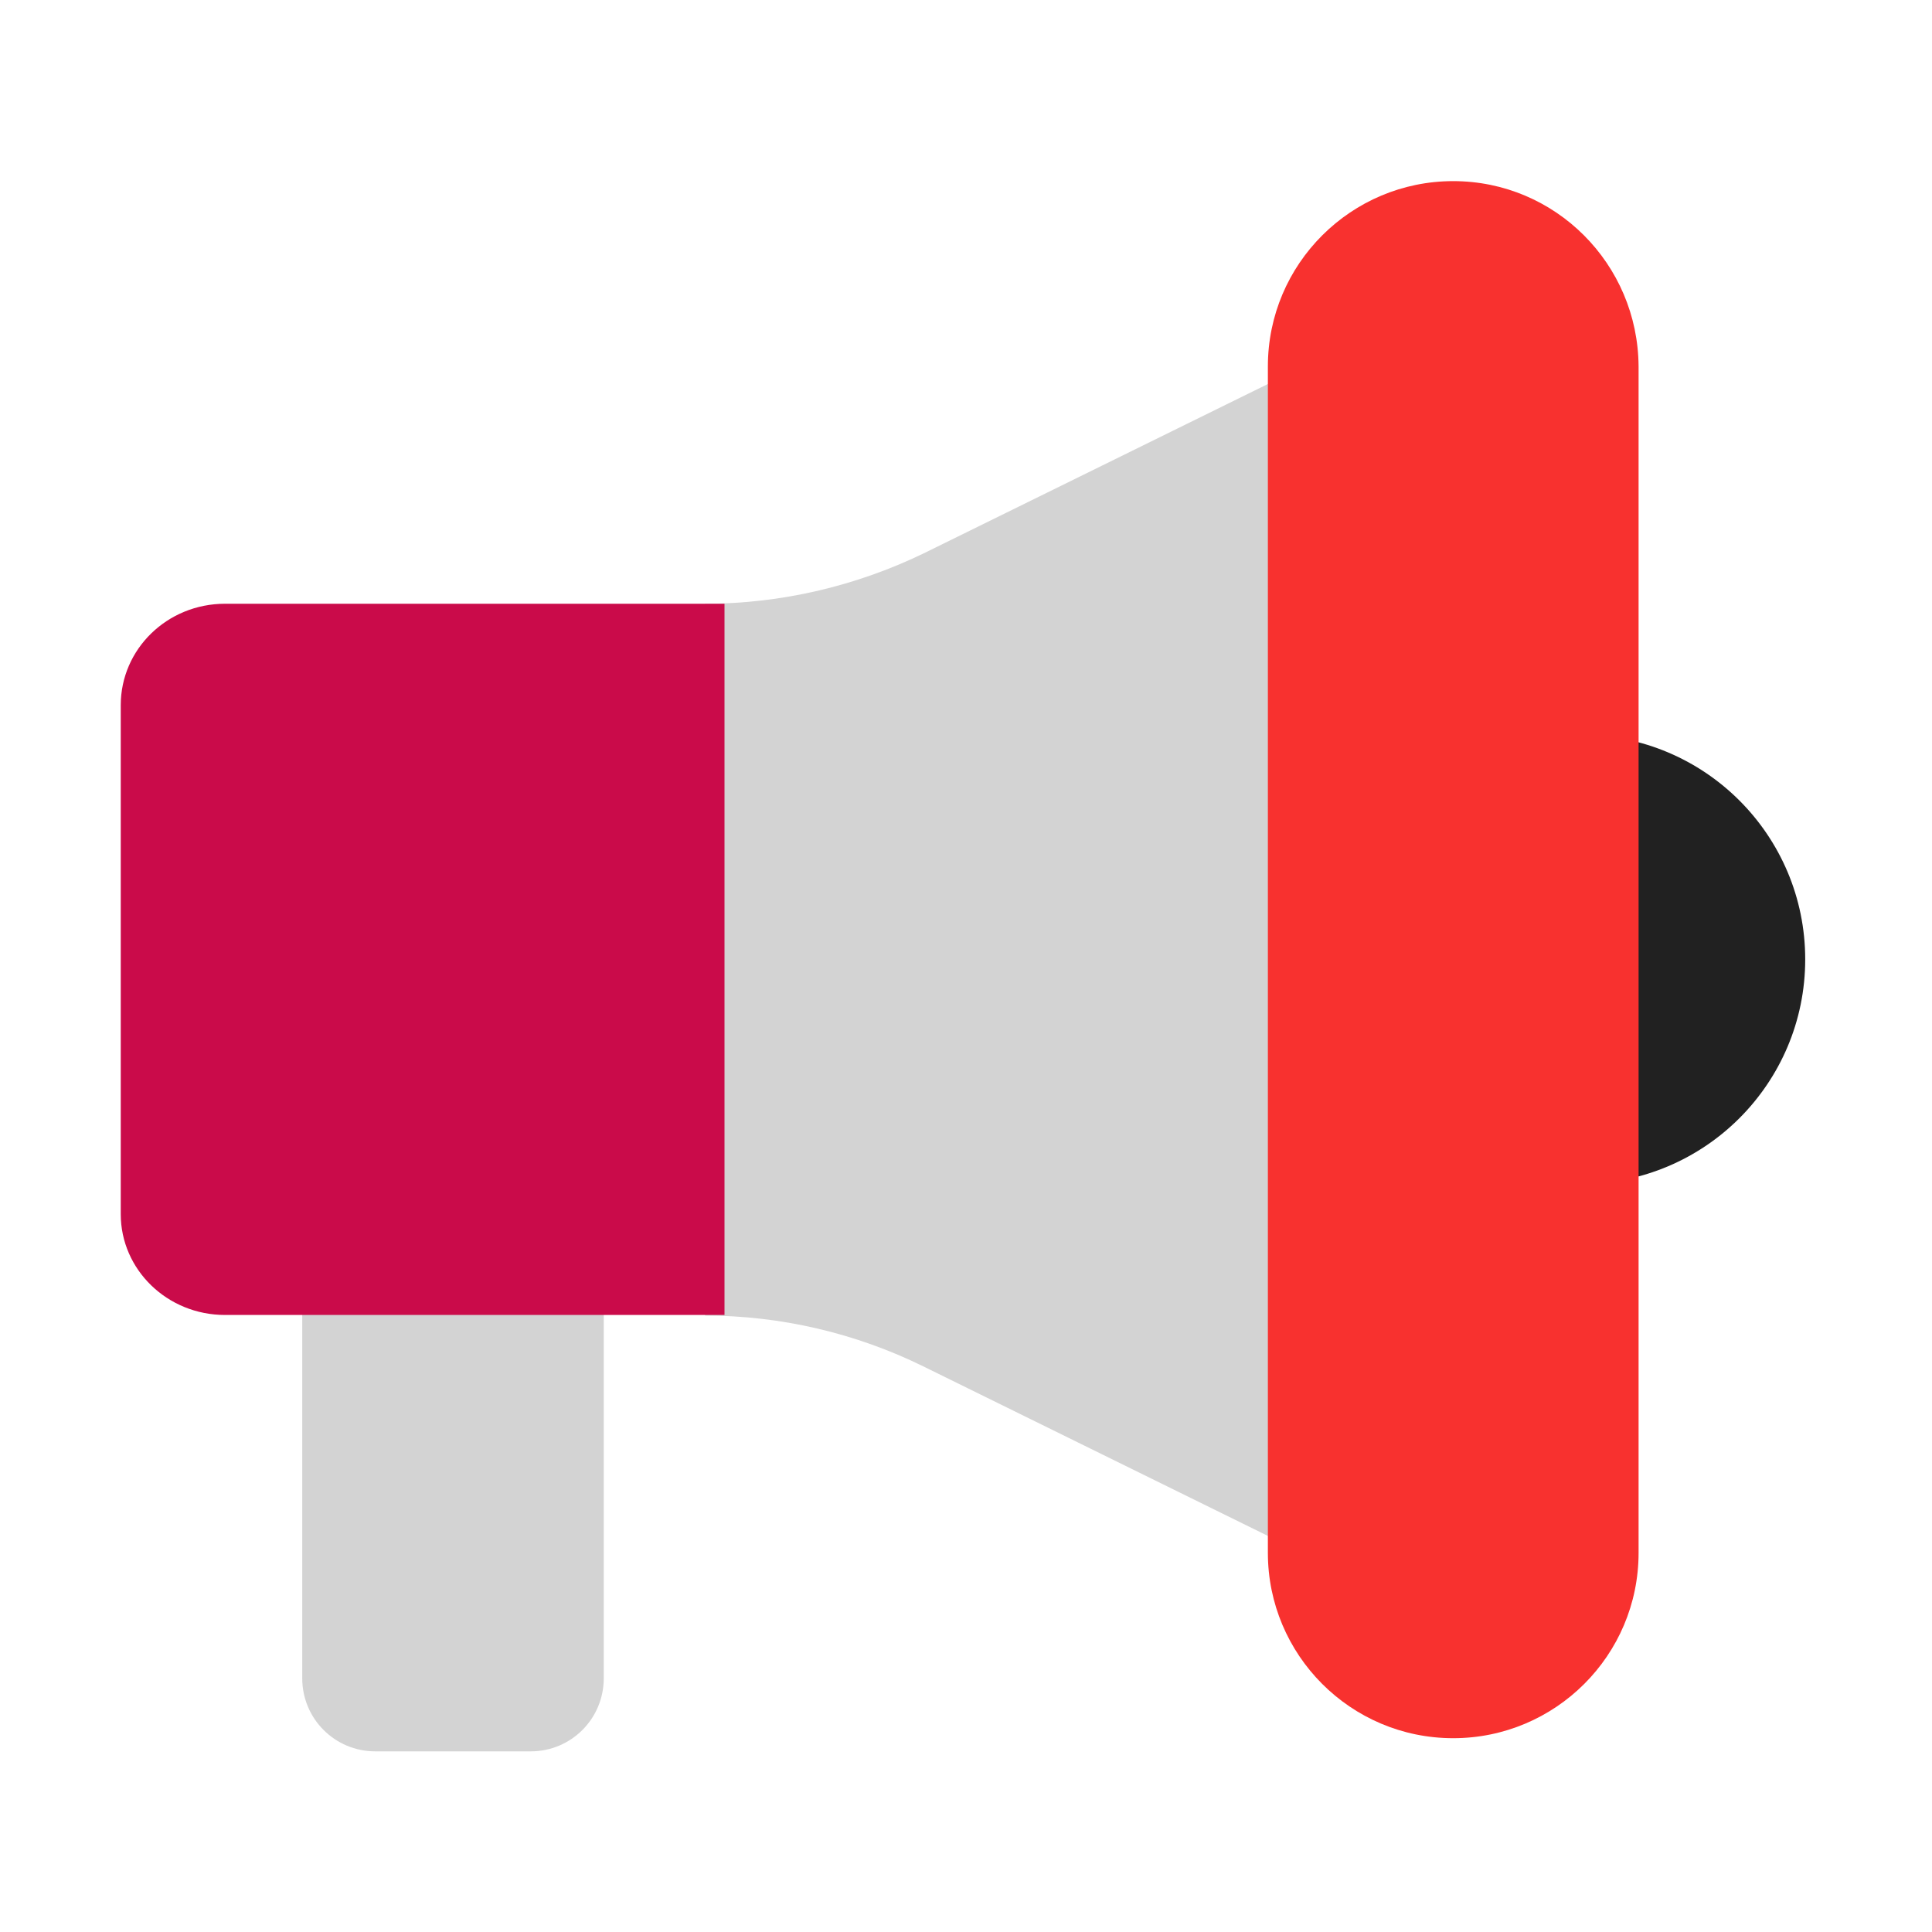
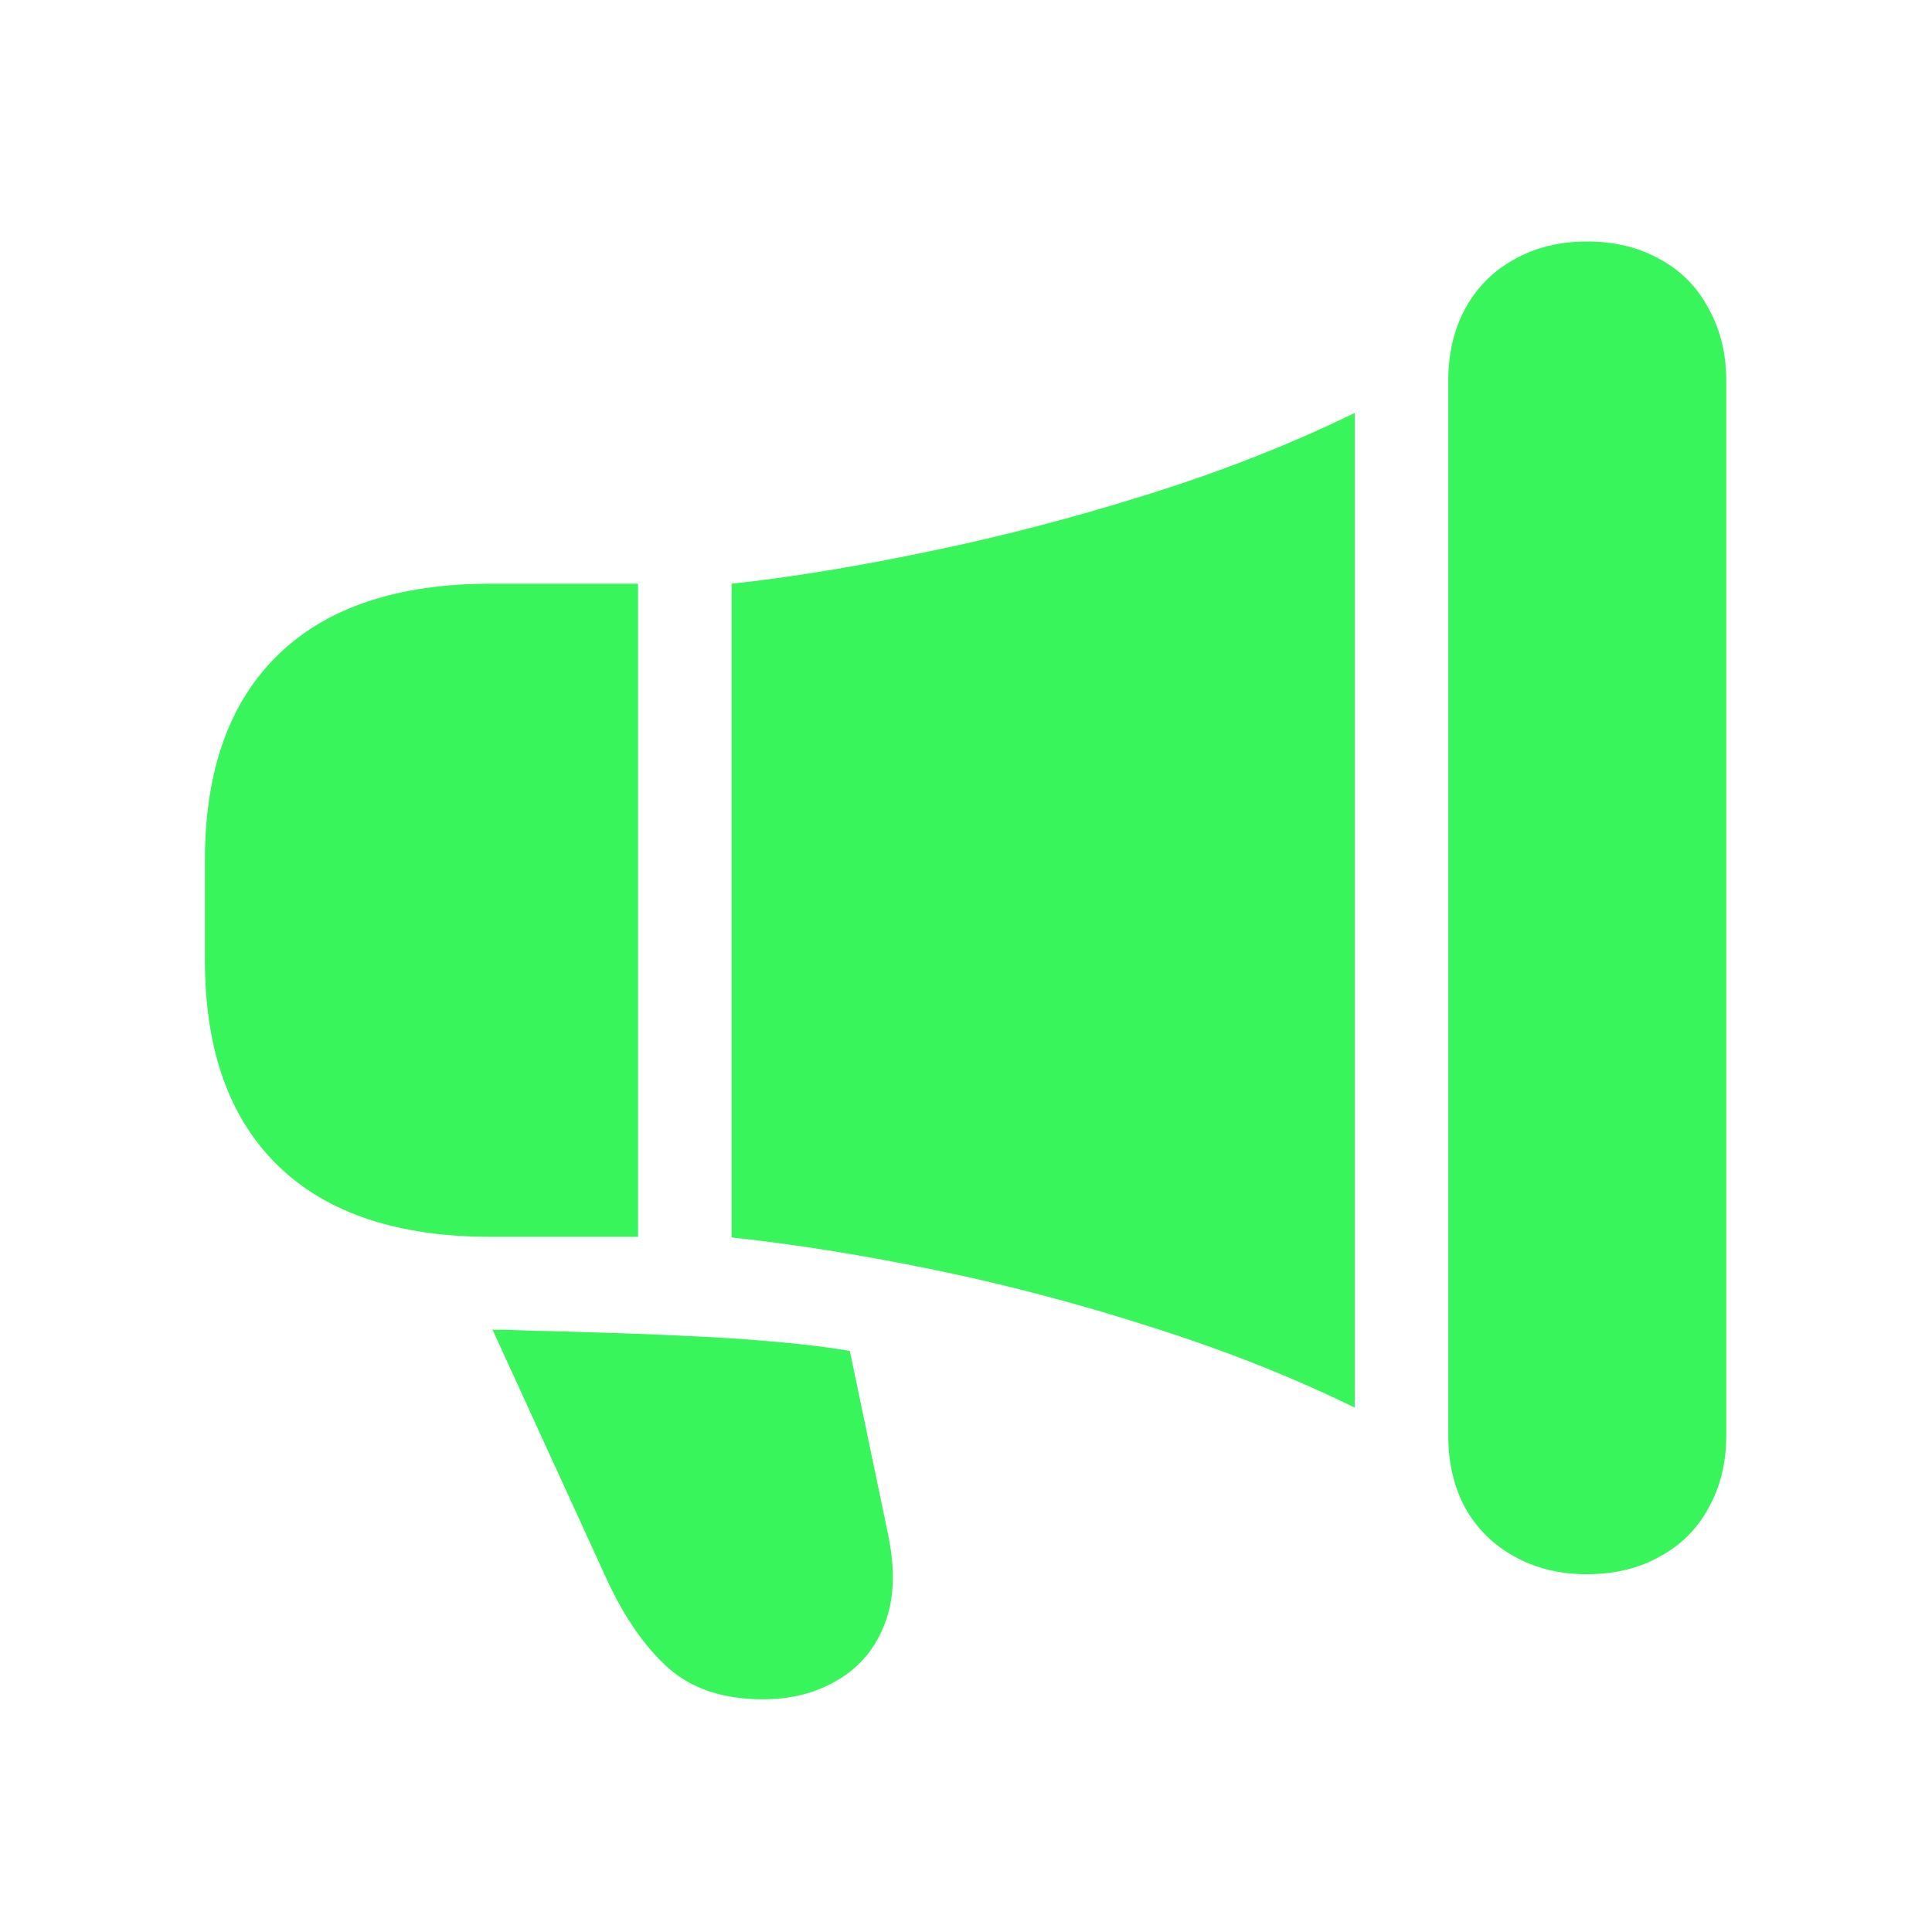
- <svg xmlns="http://www.w3.org/2000/svg" width="32" height="32" viewBox="0 0 32 32" fill="none">
-   <path d="M26.18 19.61C28.235 19.61 29.9 17.944 29.9 15.89C29.9 13.835 28.235 12.17 26.18 12.17C24.125 12.17 22.46 13.835 22.46 15.89C22.46 17.944 24.125 19.61 26.18 19.61Z" fill="#212121" />
-   <path d="M11 11L11.68 10C12.93 10 14.17 9.71 15.29 9.17L21.55 6.09V25.71L15.29 22.63C14.17 22.08 12.93 21.79 11.68 21.79L11 20V11ZM6.216 29.008H8.79C9.46 29.008 10 28.468 10 27.798V19.89H5.006V27.798C5.006 28.468 5.546 29.008 6.216 29.008Z" fill="#D3D3D3" />
-   <path d="M24.07 3C22.38 3 21 4.37 21 6.07V25.72C21 27.41 22.37 28.79 24.07 28.79C25.76 28.79 27.14 27.42 27.14 25.72V6.07C27.13 4.37 25.76 3 24.07 3Z" fill="#F8312F" />
-   <path d="M3.727 10H12V21.78H3.727C2.771 21.78 2 21.03 2 20.11V11.68C2 10.75 2.771 10 3.727 10Z" fill="#CA0B4A" />
+ <svg xmlns="http://www.w3.org/2000/svg" width="16" height="16" viewBox="0 0 16 16" fill="none">
+   <path d="M4.068 10.243C3.295 10.243 2.706 10.047 2.303 9.654C1.899 9.262 1.697 8.694 1.697 7.952V7.126C1.697 6.383 1.899 5.815 2.303 5.423C2.706 5.03 3.295 4.834 4.068 4.834H5.284V10.243H4.068ZM6.059 10.248V4.834C6.546 4.782 7.089 4.693 7.688 4.568C8.292 4.444 8.899 4.286 9.51 4.093C10.125 3.901 10.694 3.676 11.219 3.42C11.219 3.454 11.219 3.486 11.219 3.516C11.219 3.546 11.219 3.578 11.219 3.612V11.482C11.219 11.512 11.219 11.542 11.219 11.572C11.219 11.602 11.219 11.631 11.219 11.657C10.702 11.404 10.146 11.184 9.55 10.995C8.954 10.803 8.356 10.644 7.756 10.52C7.157 10.396 6.591 10.305 6.059 10.248ZM13.142 13.037C12.916 13.037 12.716 12.988 12.542 12.89C12.369 12.796 12.233 12.662 12.135 12.489C12.041 12.315 11.994 12.115 11.994 11.889V3.154C11.994 2.928 12.041 2.728 12.135 2.554C12.233 2.377 12.369 2.241 12.542 2.147C12.716 2.049 12.916 2 13.142 2C13.372 2 13.574 2.049 13.747 2.147C13.921 2.241 14.055 2.377 14.149 2.554C14.247 2.728 14.296 2.928 14.296 3.154V11.889C14.296 12.115 14.247 12.315 14.149 12.489C14.055 12.662 13.921 12.796 13.747 12.89C13.574 12.988 13.372 13.037 13.142 13.037ZM6.319 14.073C5.991 14.073 5.729 13.986 5.533 13.812C5.341 13.639 5.173 13.398 5.029 13.088L4.079 11.012C4.17 11.012 4.256 11.014 4.339 11.018C4.422 11.022 4.488 11.023 4.537 11.023C5.254 11.042 5.795 11.065 6.161 11.091C6.531 11.118 6.823 11.15 7.038 11.188L7.355 12.709C7.415 13 7.406 13.247 7.326 13.45C7.247 13.654 7.117 13.809 6.936 13.914C6.759 14.02 6.553 14.073 6.319 14.073Z" fill="#38F55B" />
</svg>
